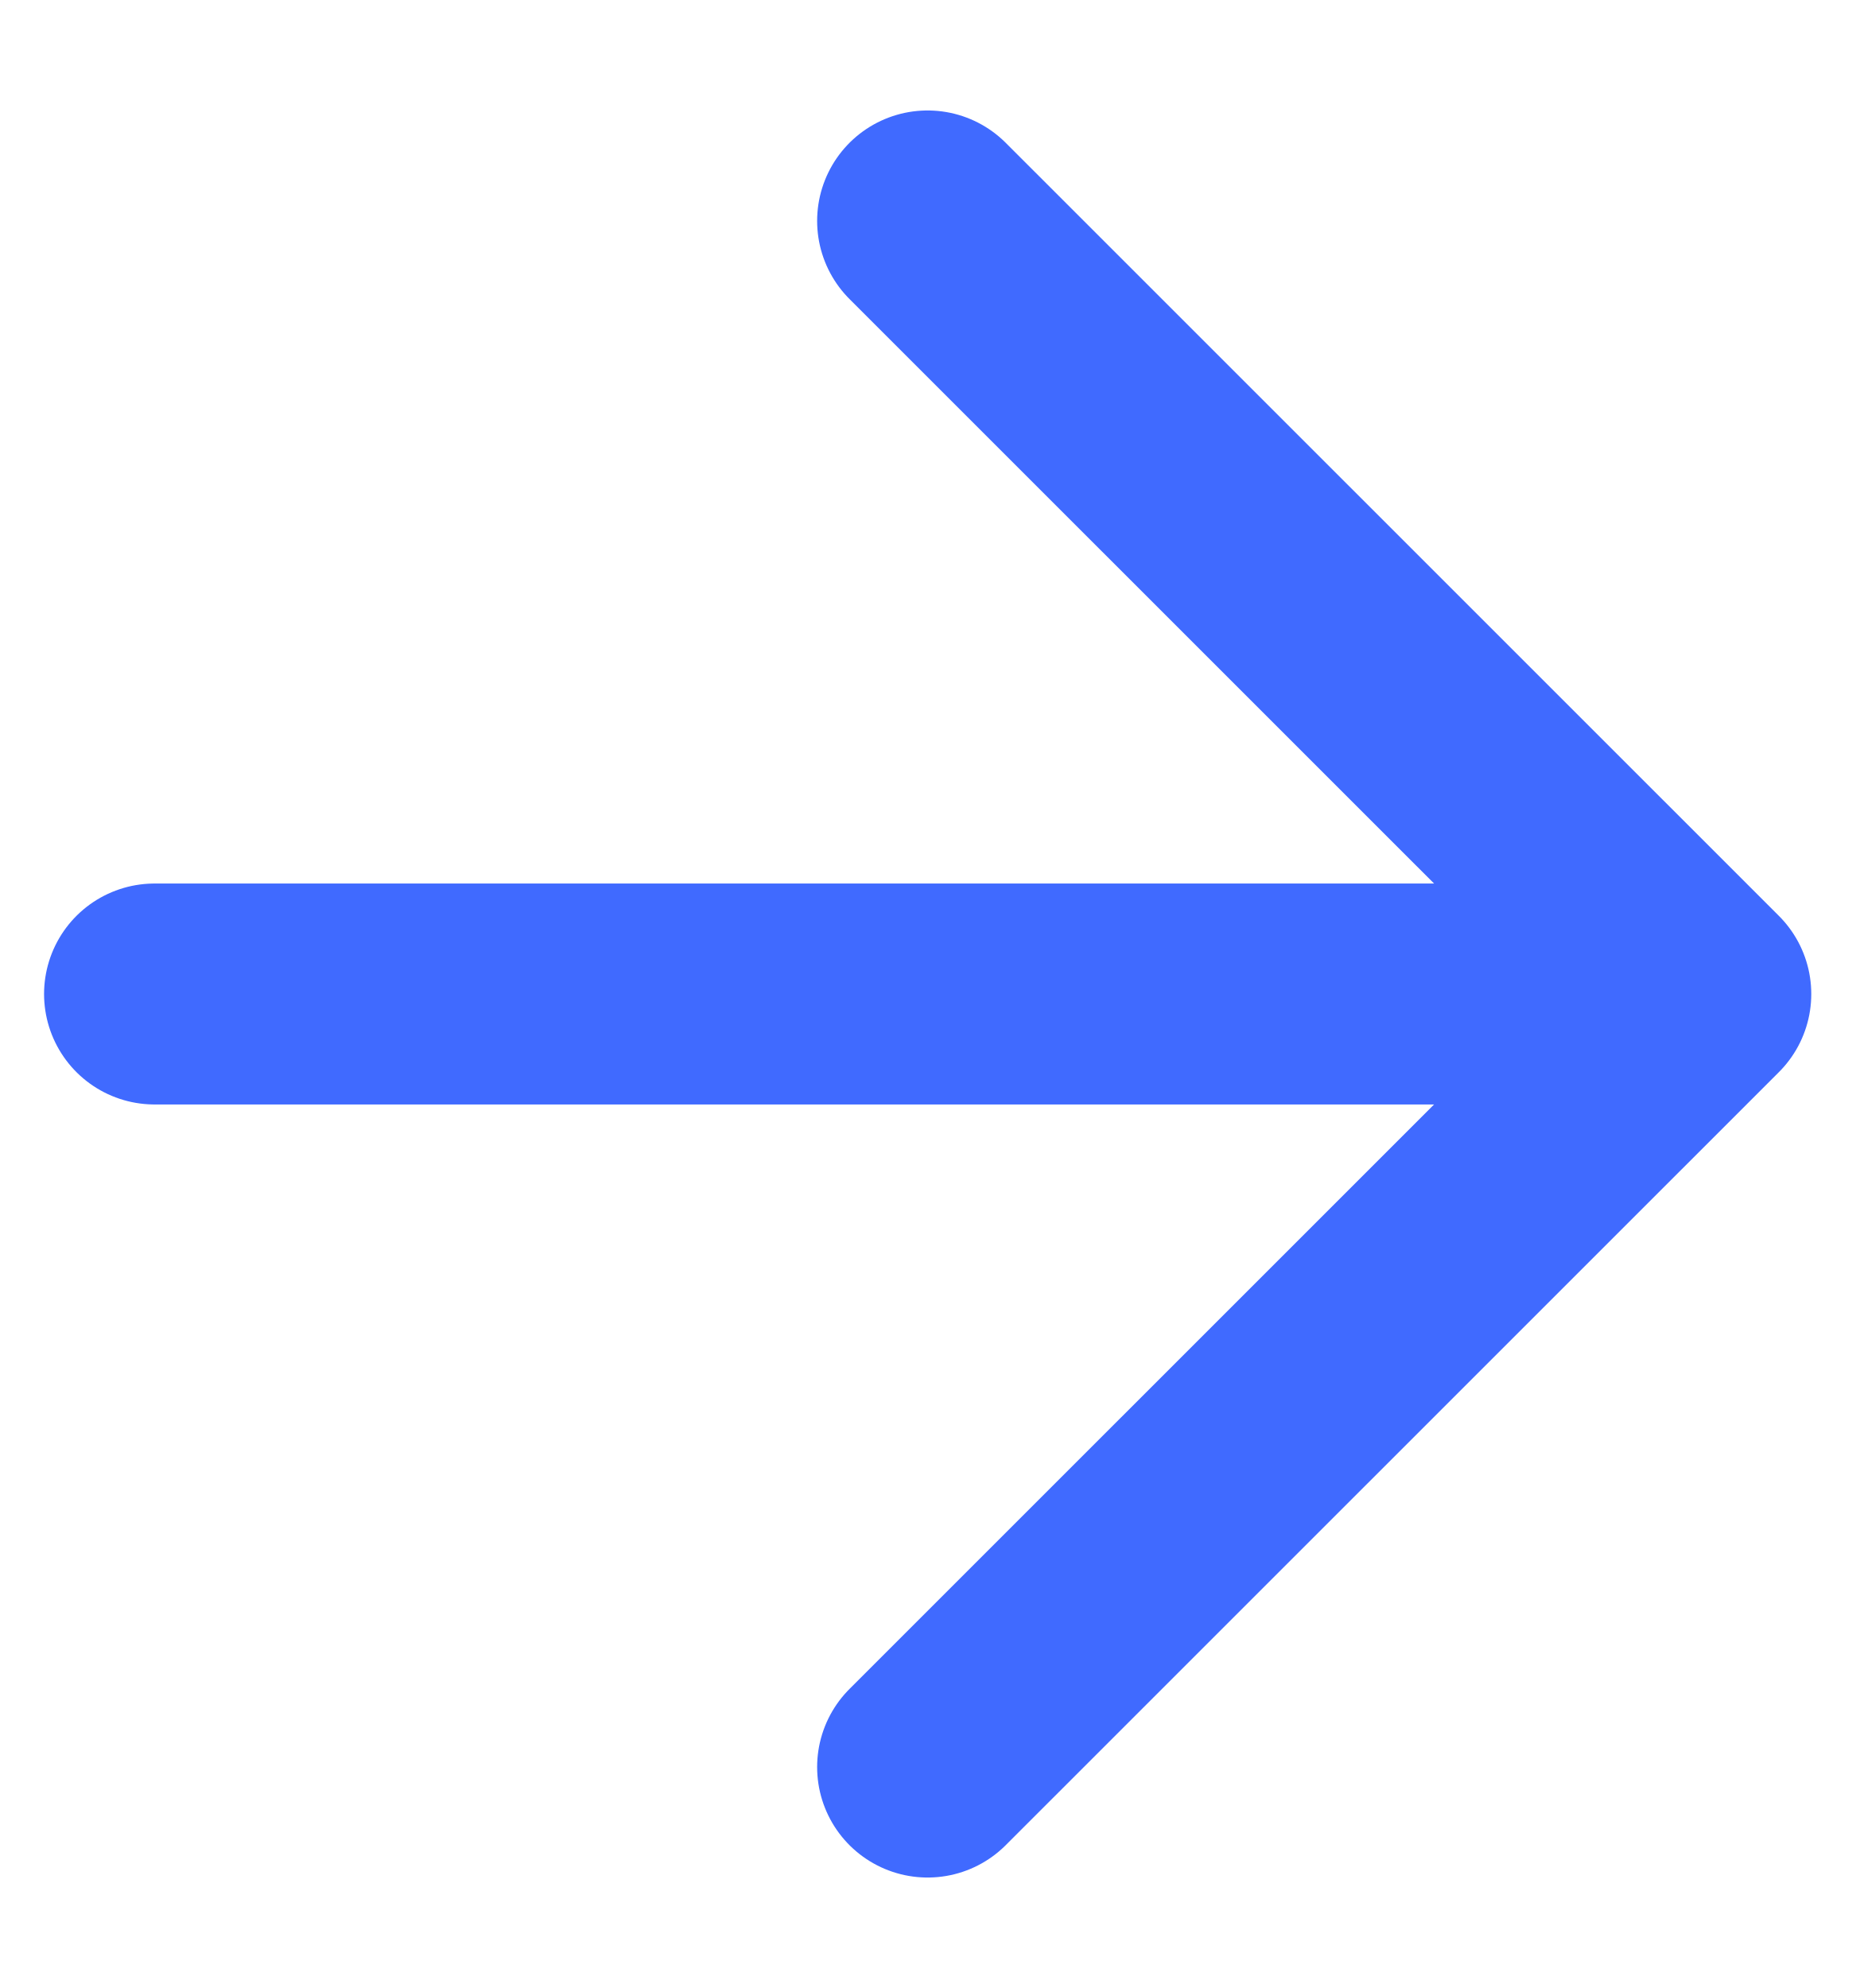
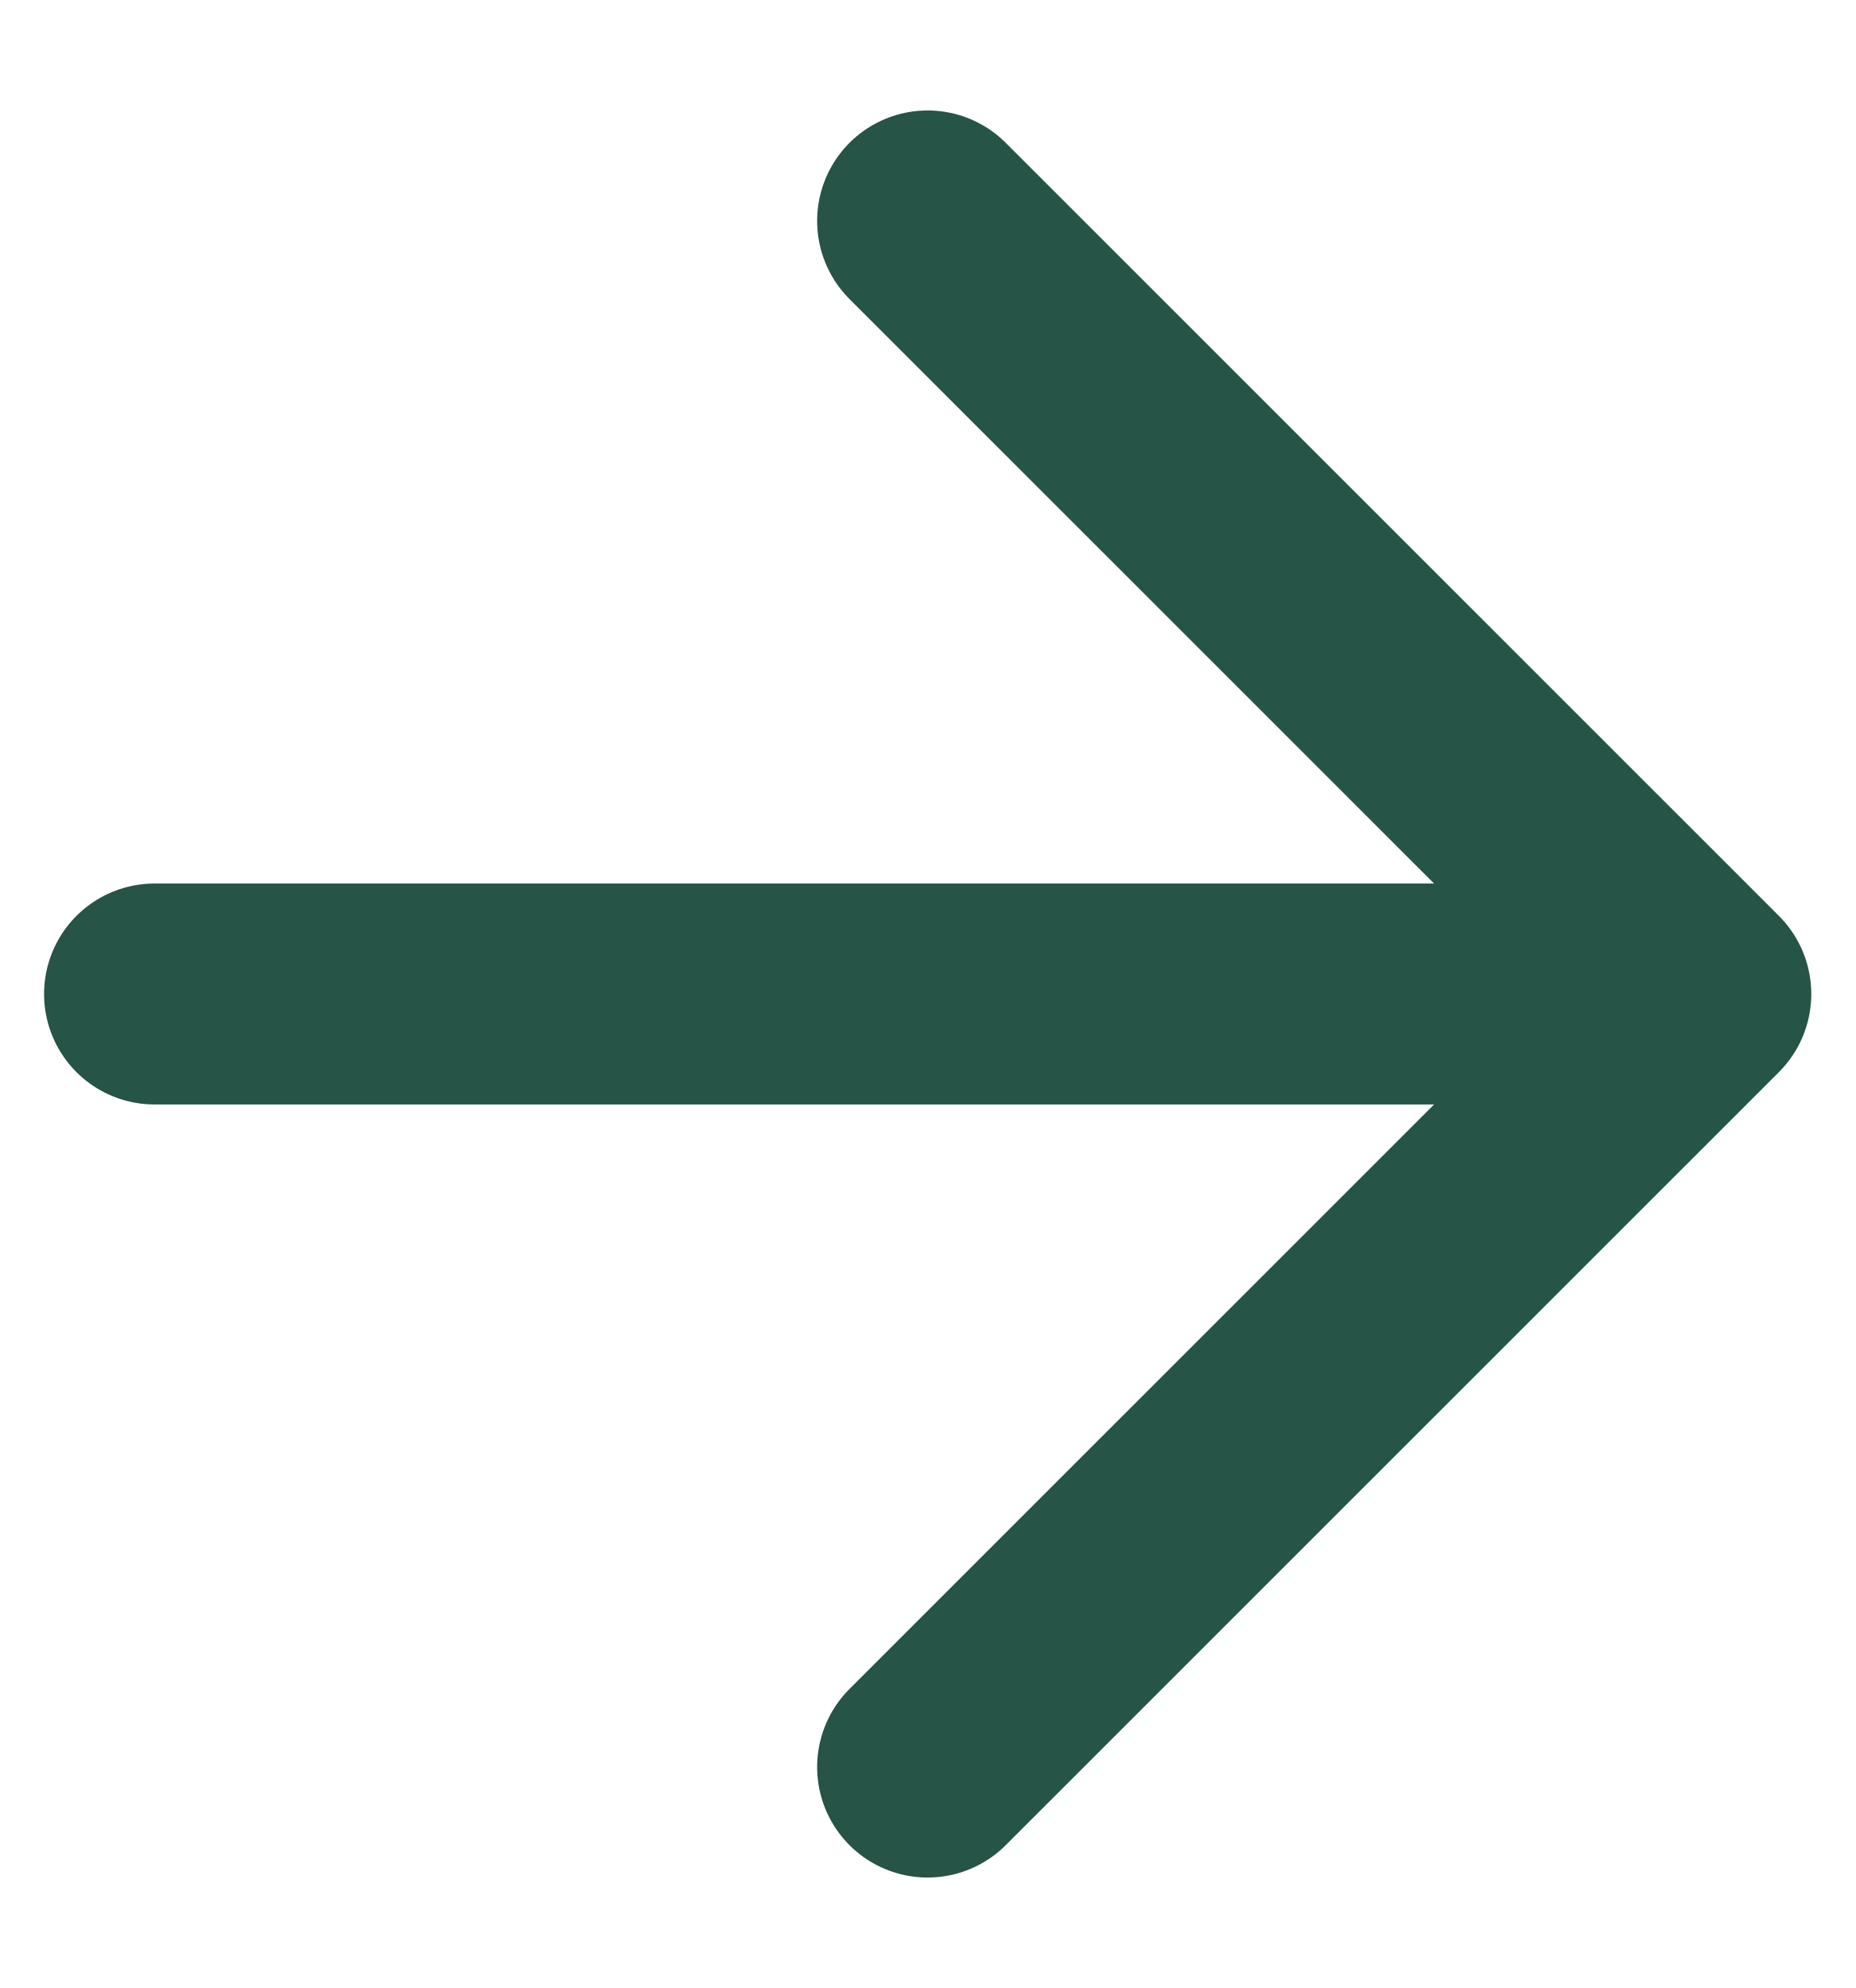
<svg xmlns="http://www.w3.org/2000/svg" width="14" height="15" viewBox="0 0 14 15" fill="none">
-   <path d="M1.166 7.5H12.833M12.833 7.5L6.999 1.667M12.833 7.5L6.999 13.333" stroke="#406AFF" stroke-width="1.667" stroke-linecap="round" stroke-linejoin="round" />
+   <path d="M1.166 7.5H12.833M12.833 7.5L6.999 1.667M12.833 7.5L6.999 13.333" stroke="#265446" stroke-width="1.667" stroke-linecap="round" stroke-linejoin="round" />
</svg>
